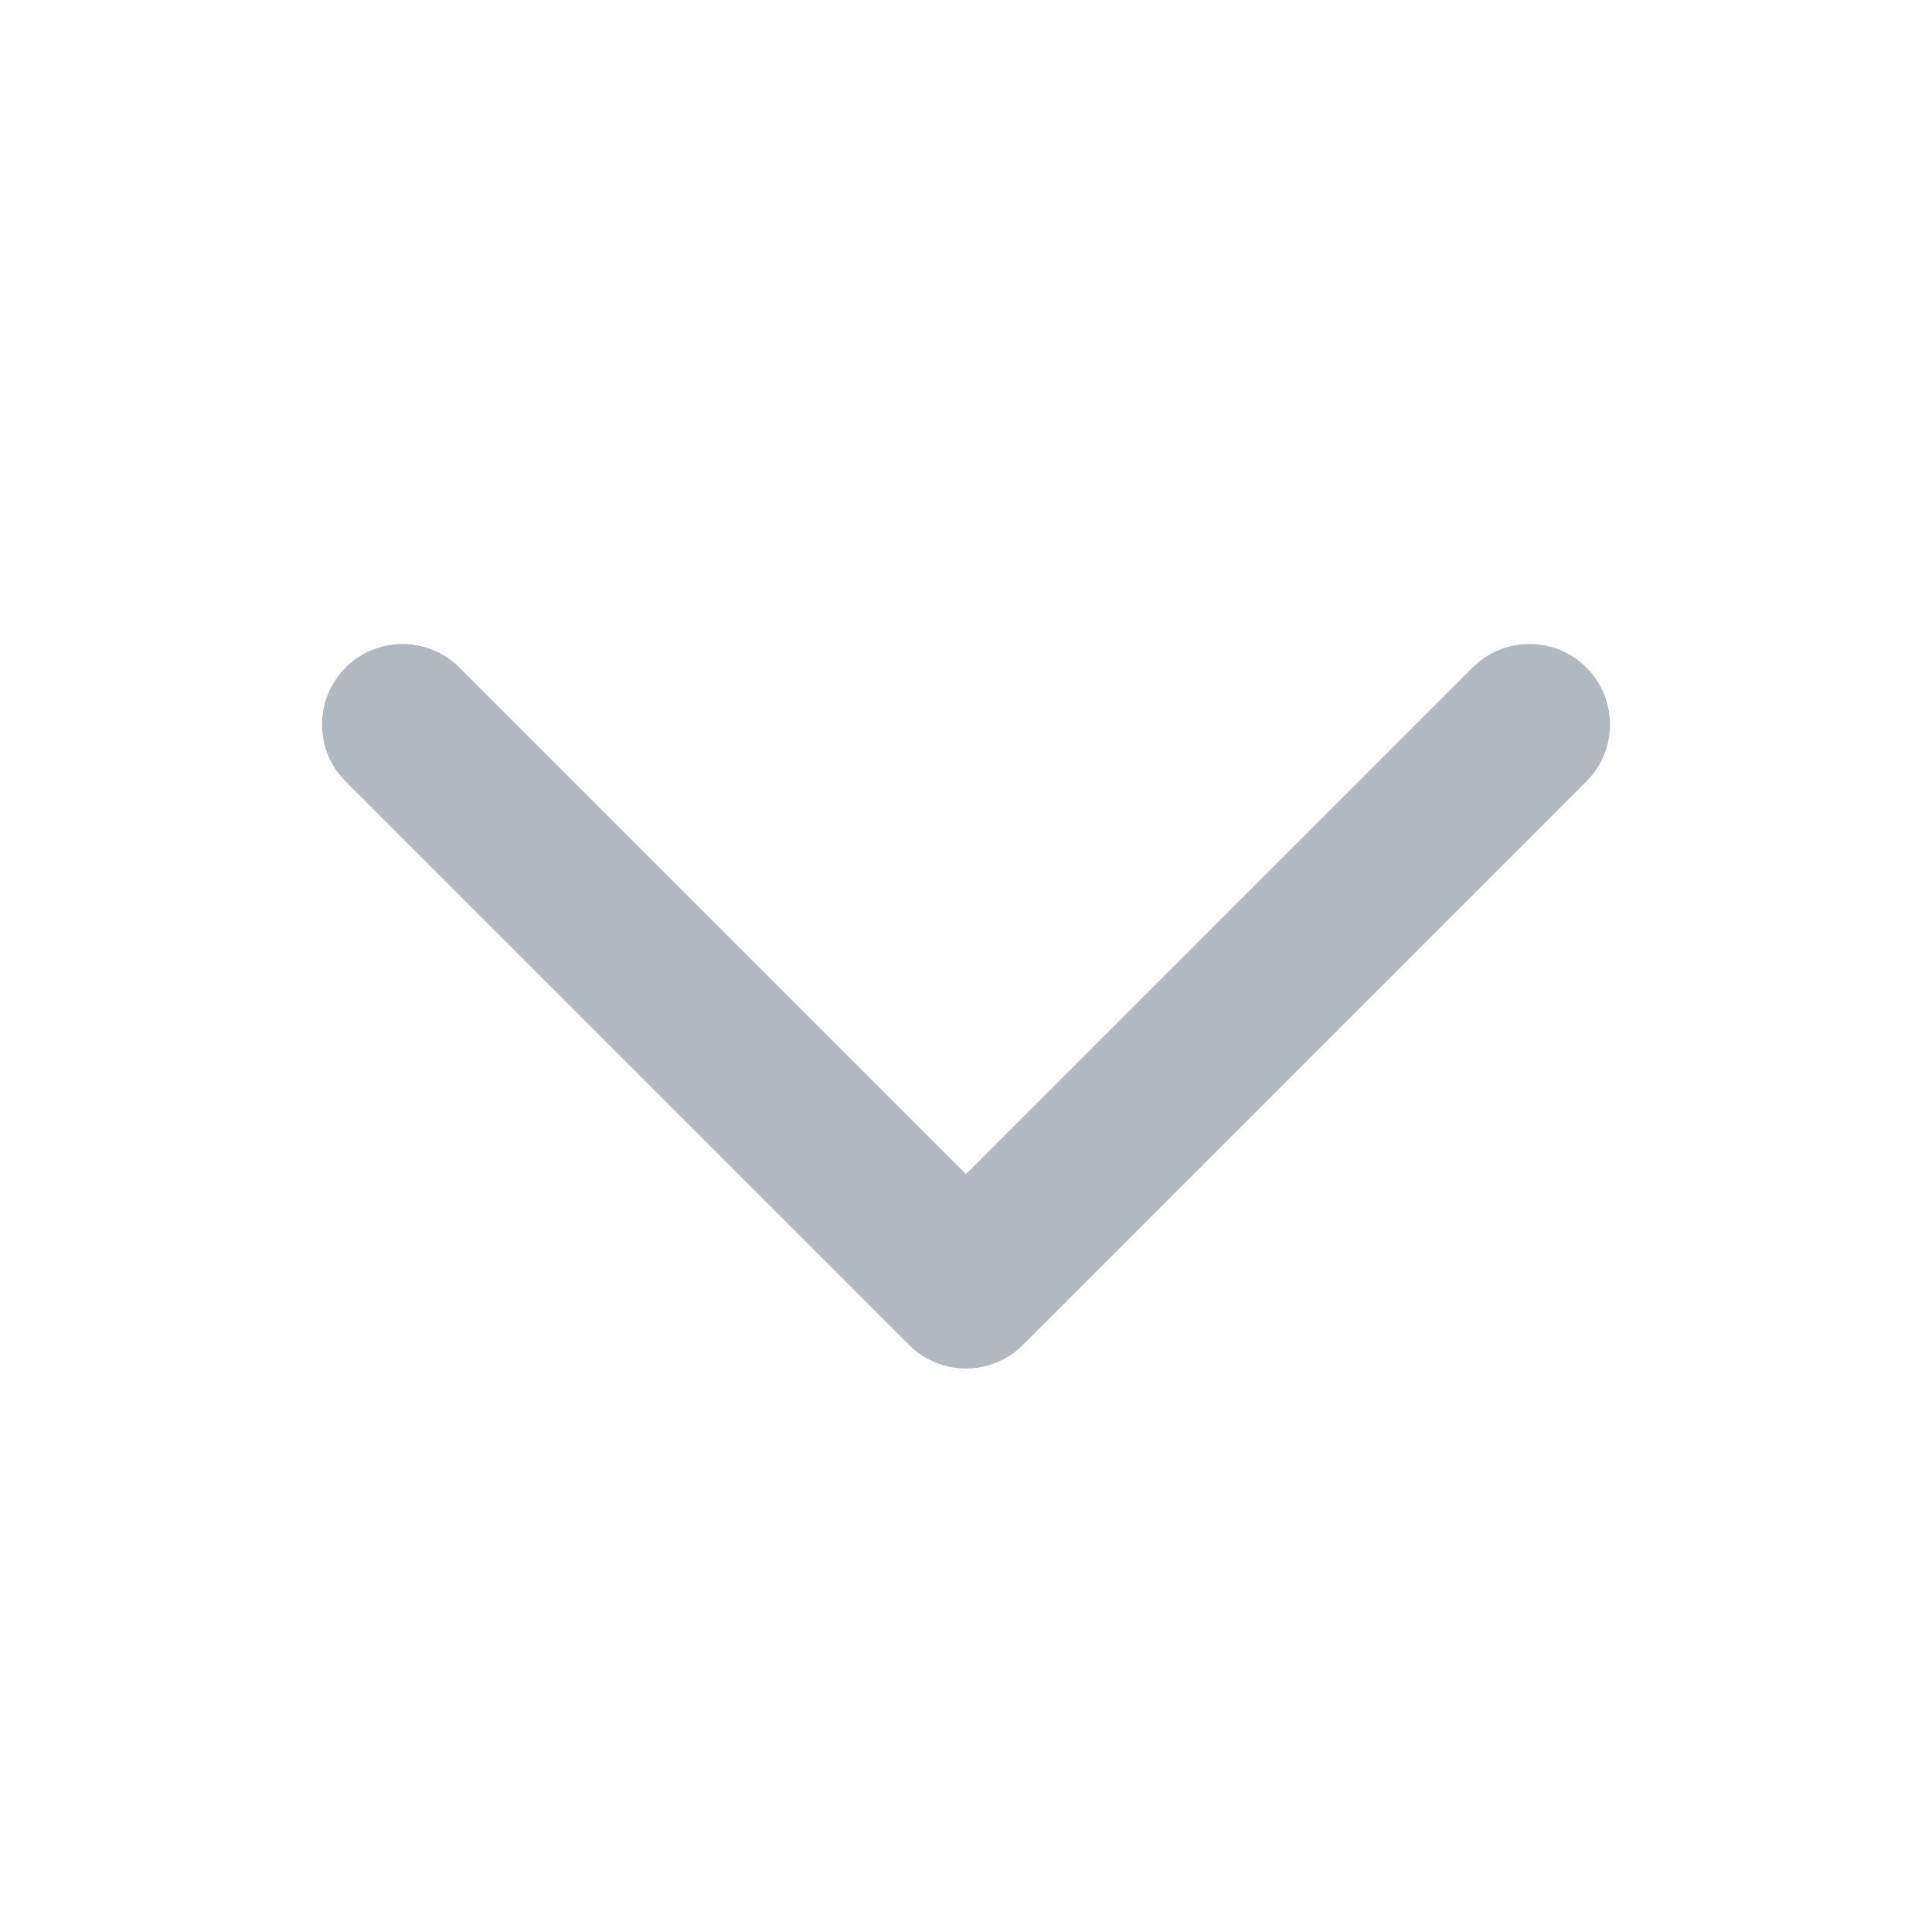
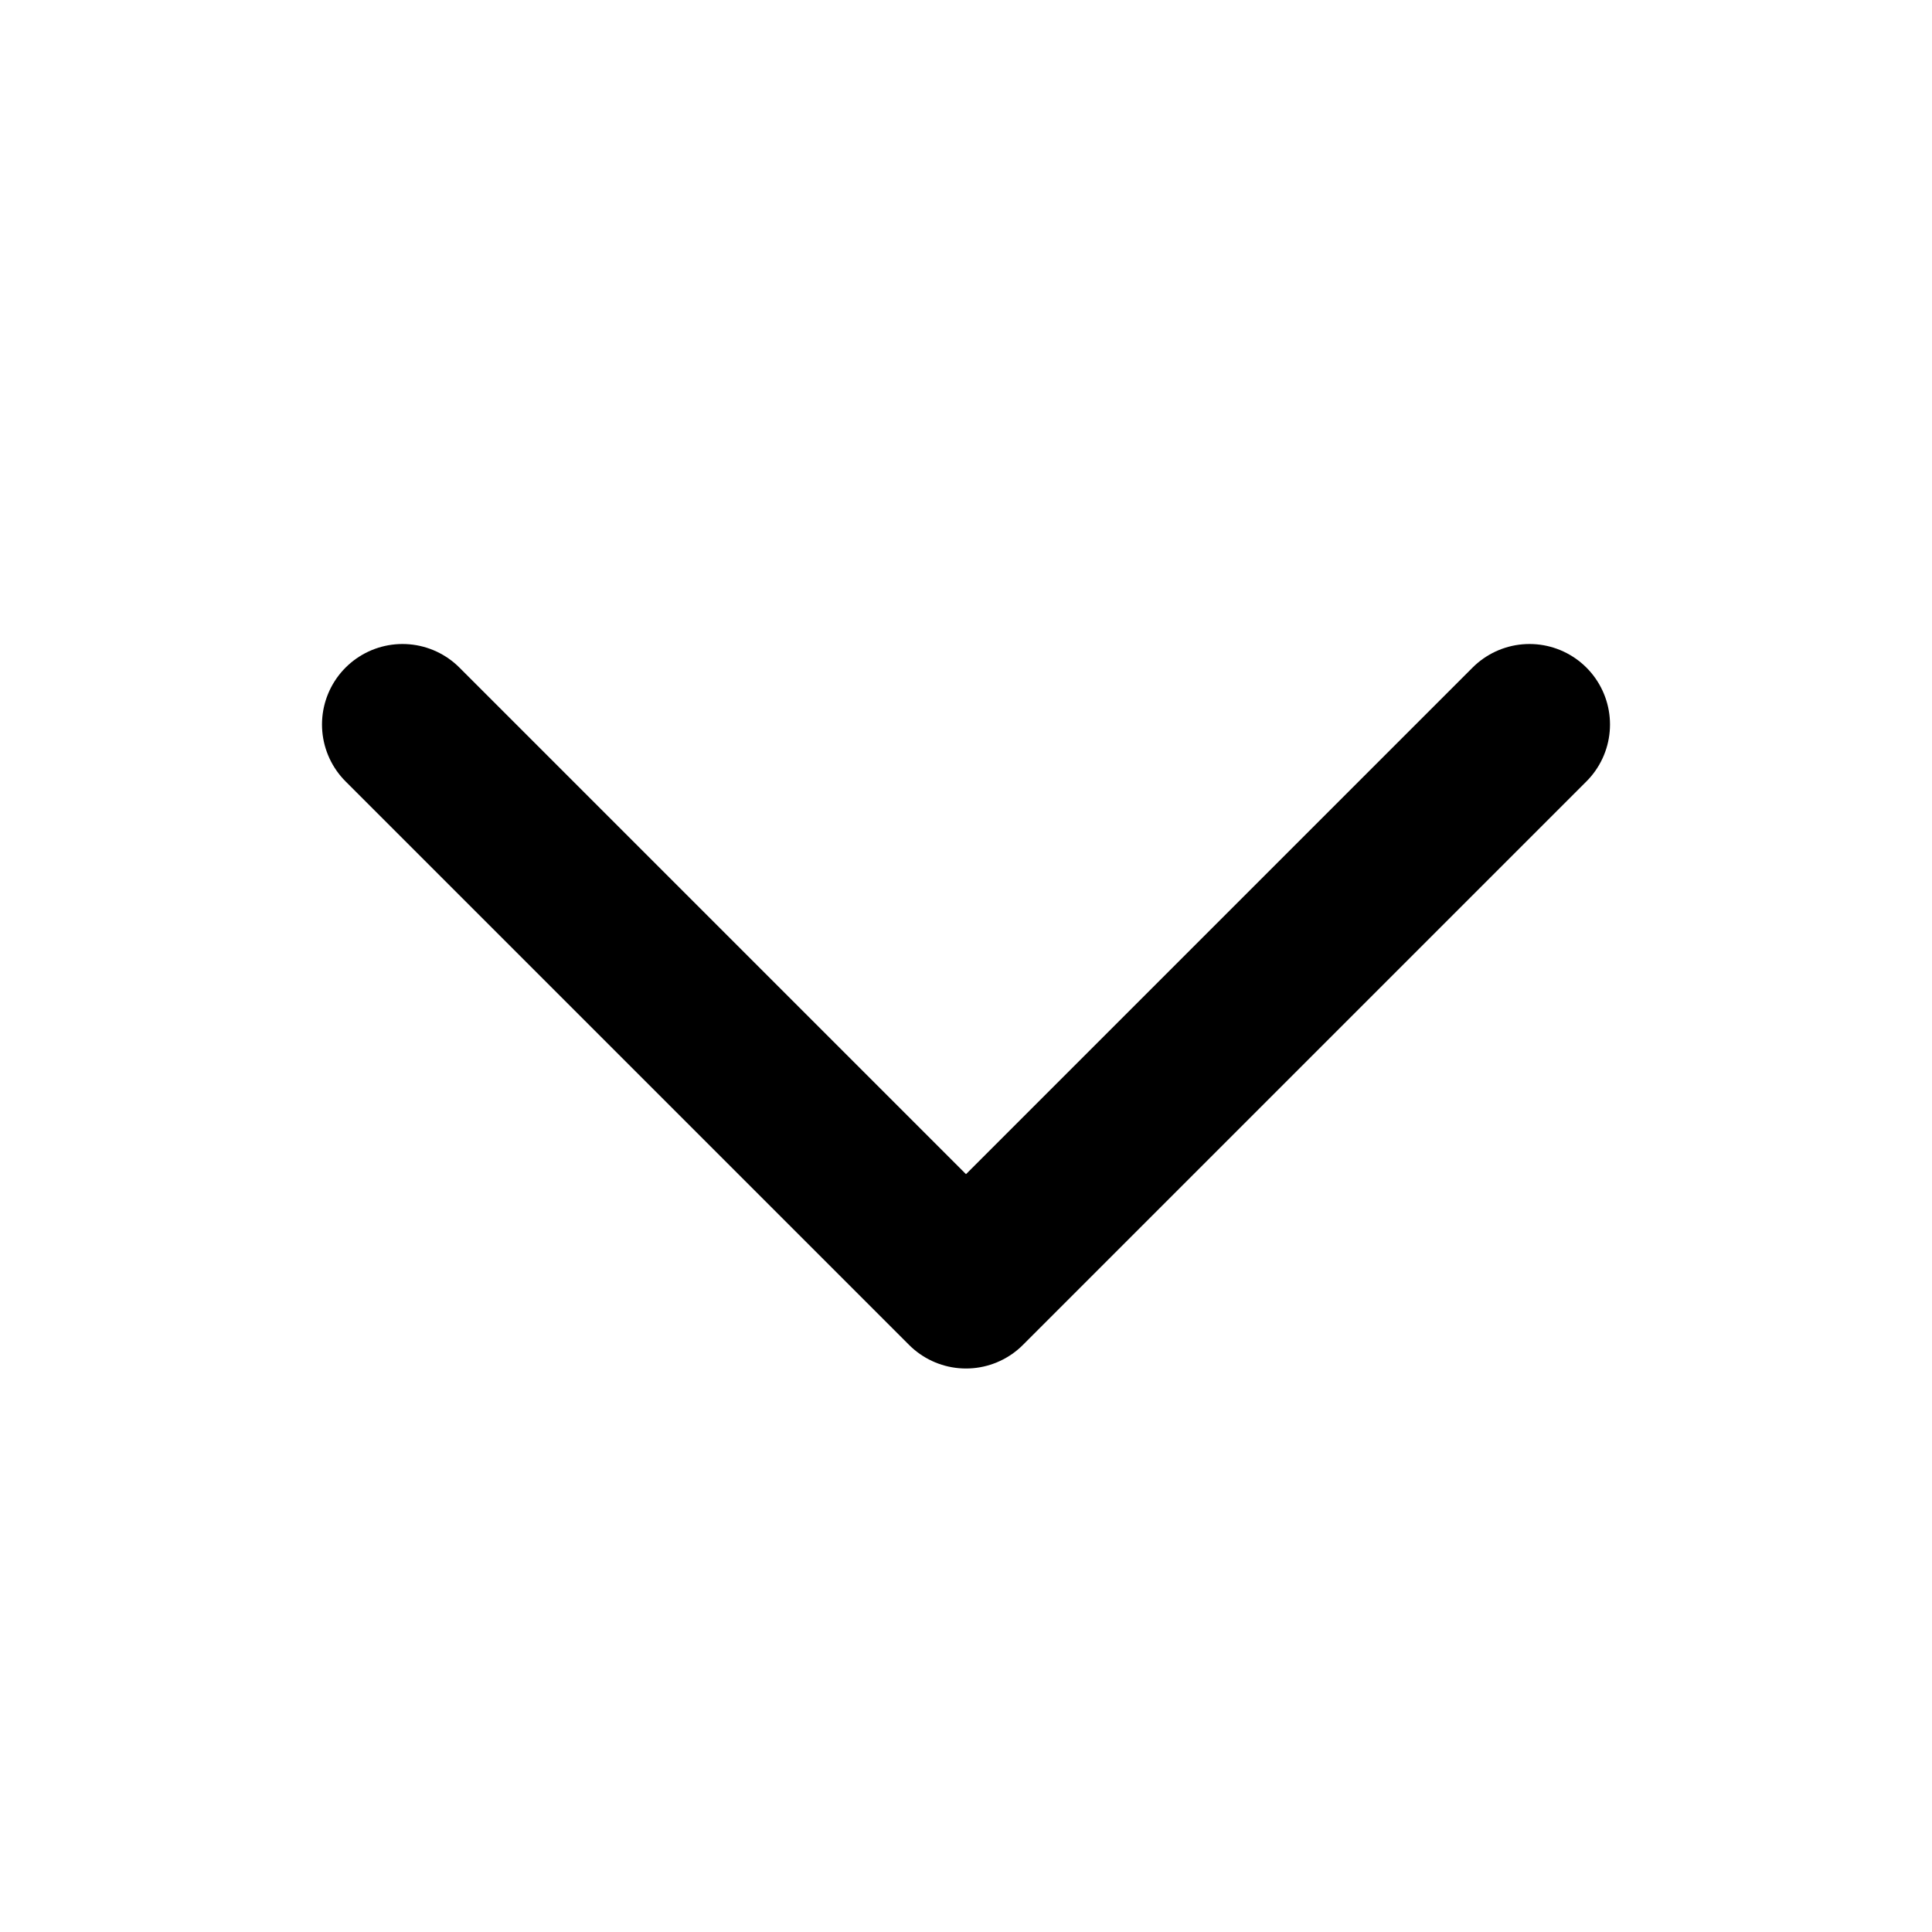
<svg xmlns="http://www.w3.org/2000/svg" width="24" height="24" viewBox="0 0 24 24" fill="none">
-   <path d="M19 9L12 16L5 9" stroke="#B2B8C0" stroke-width="2" stroke-linecap="round" stroke-linejoin="round" />
+   <path d="M19 9L12 16L5 9" stroke="currentColor" stroke-width="2" stroke-linecap="round" stroke-linejoin="round" />
</svg>
